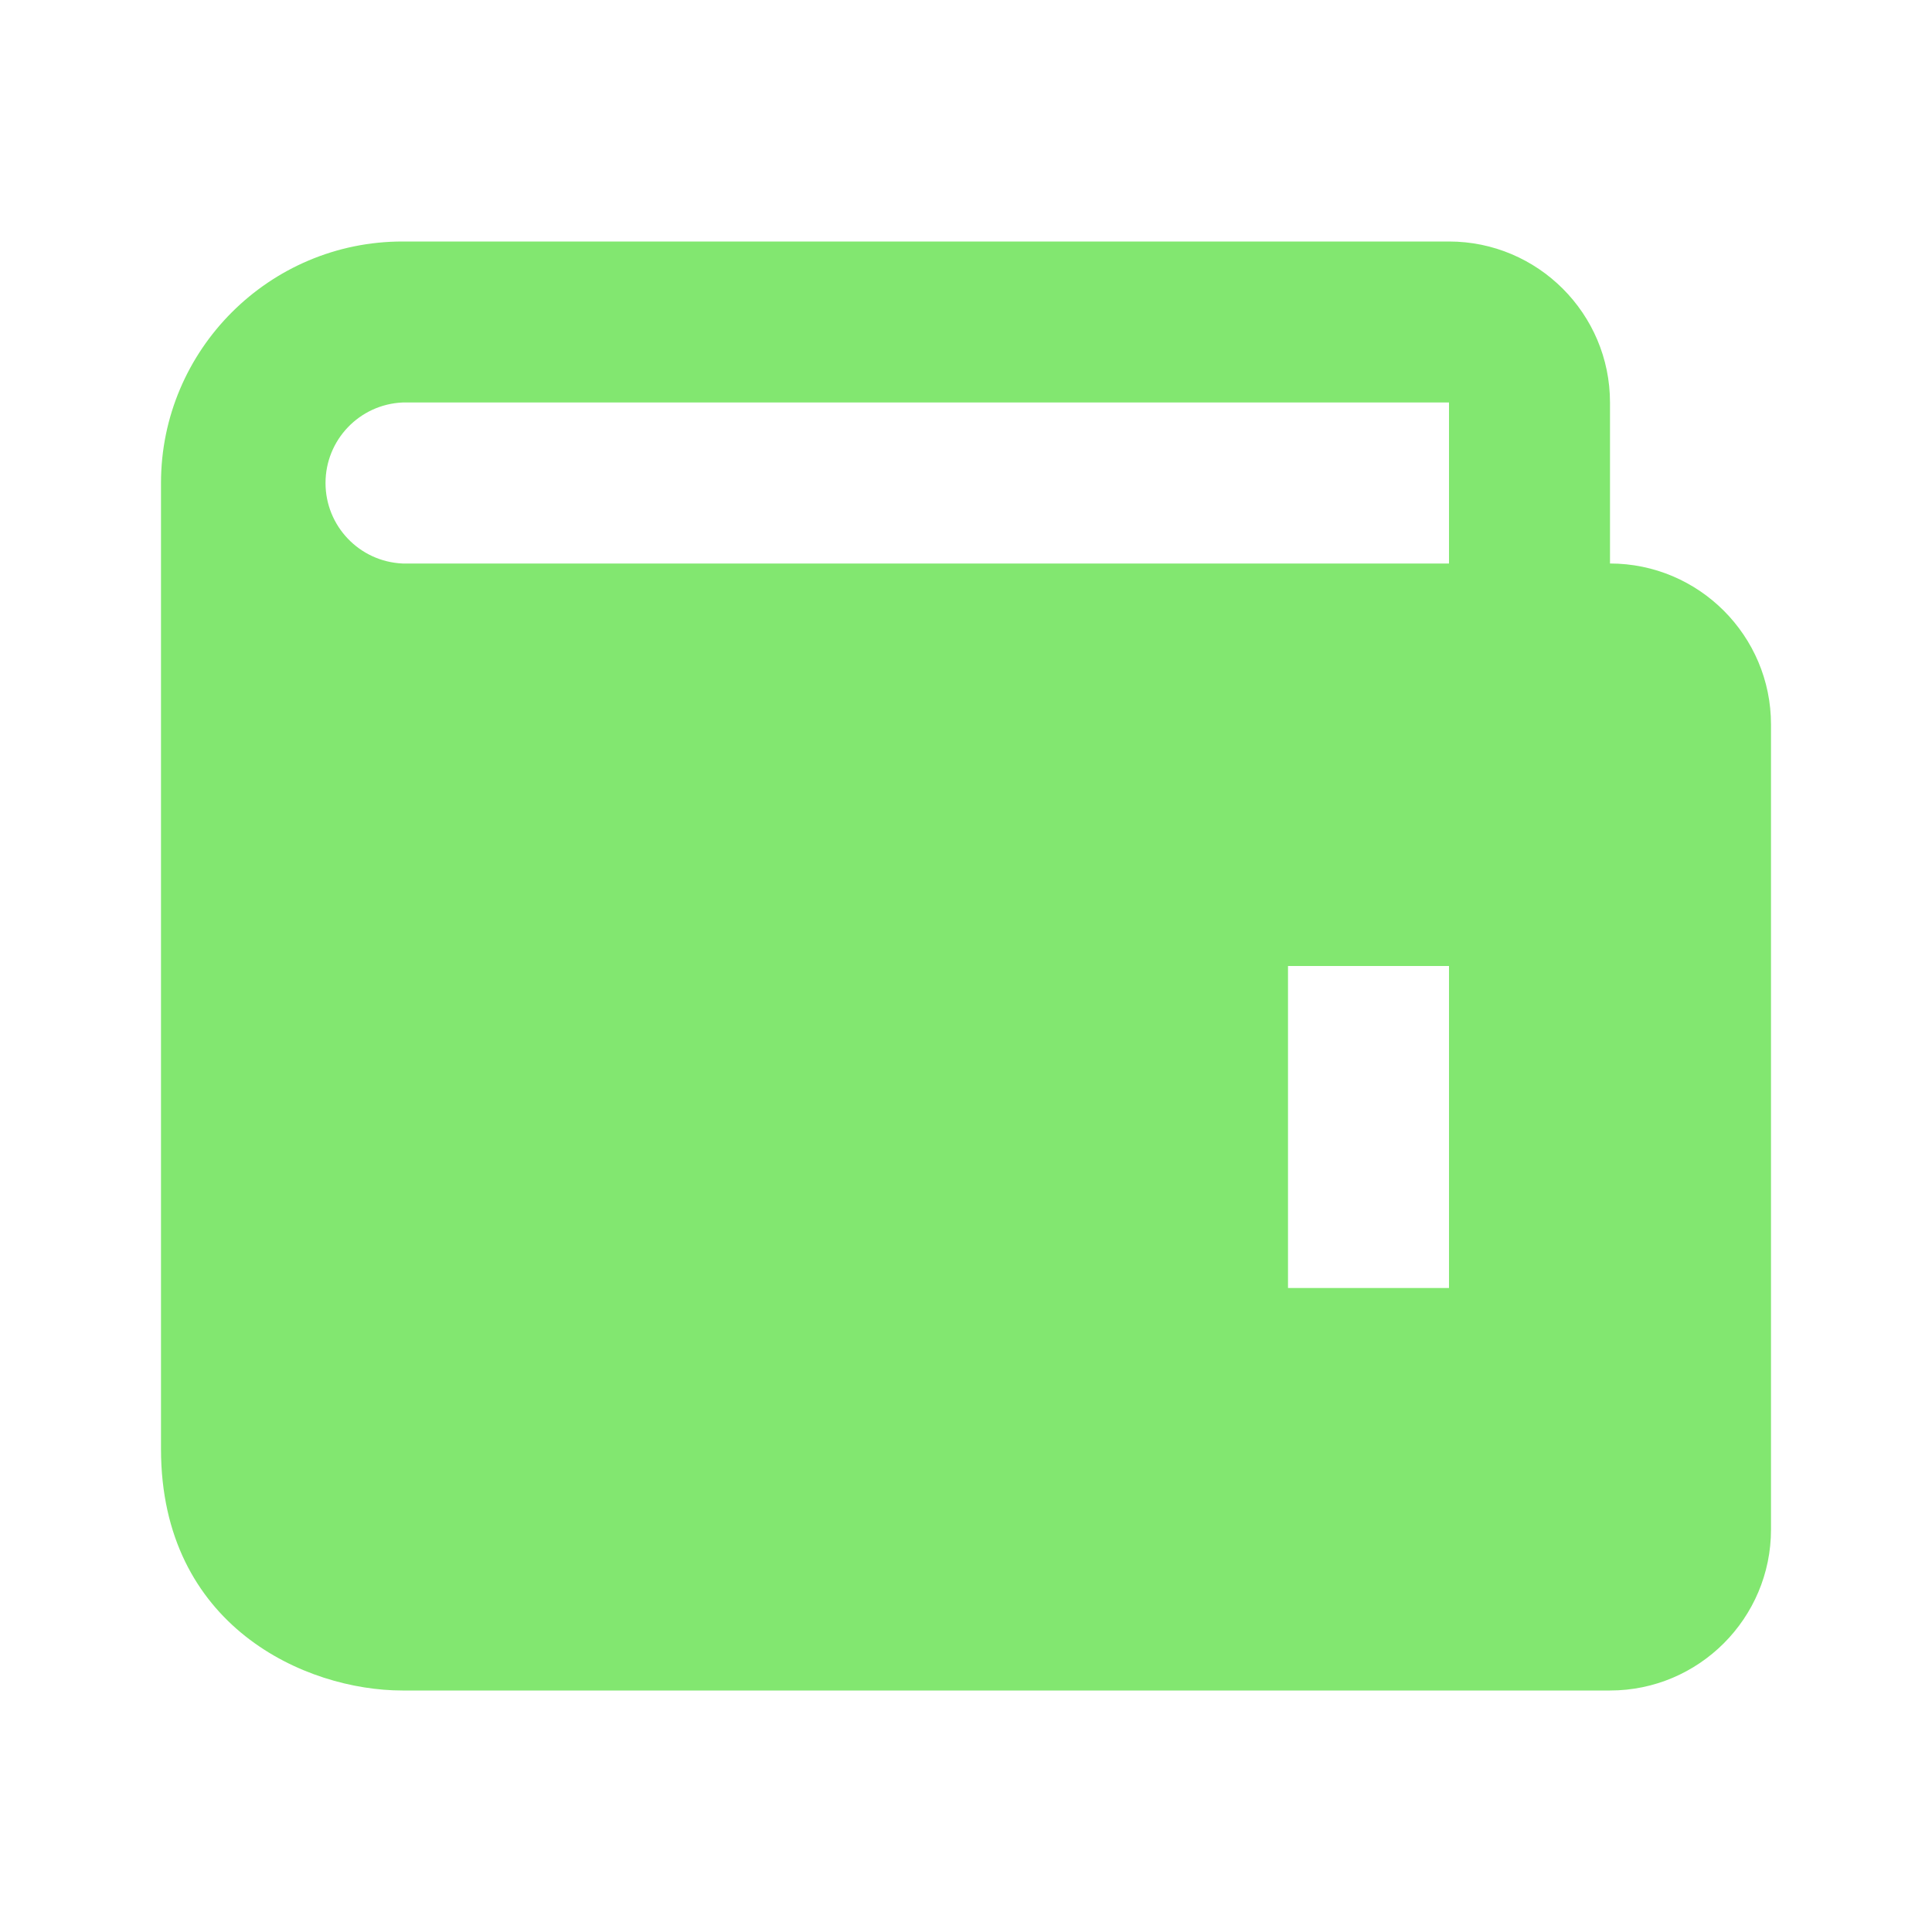
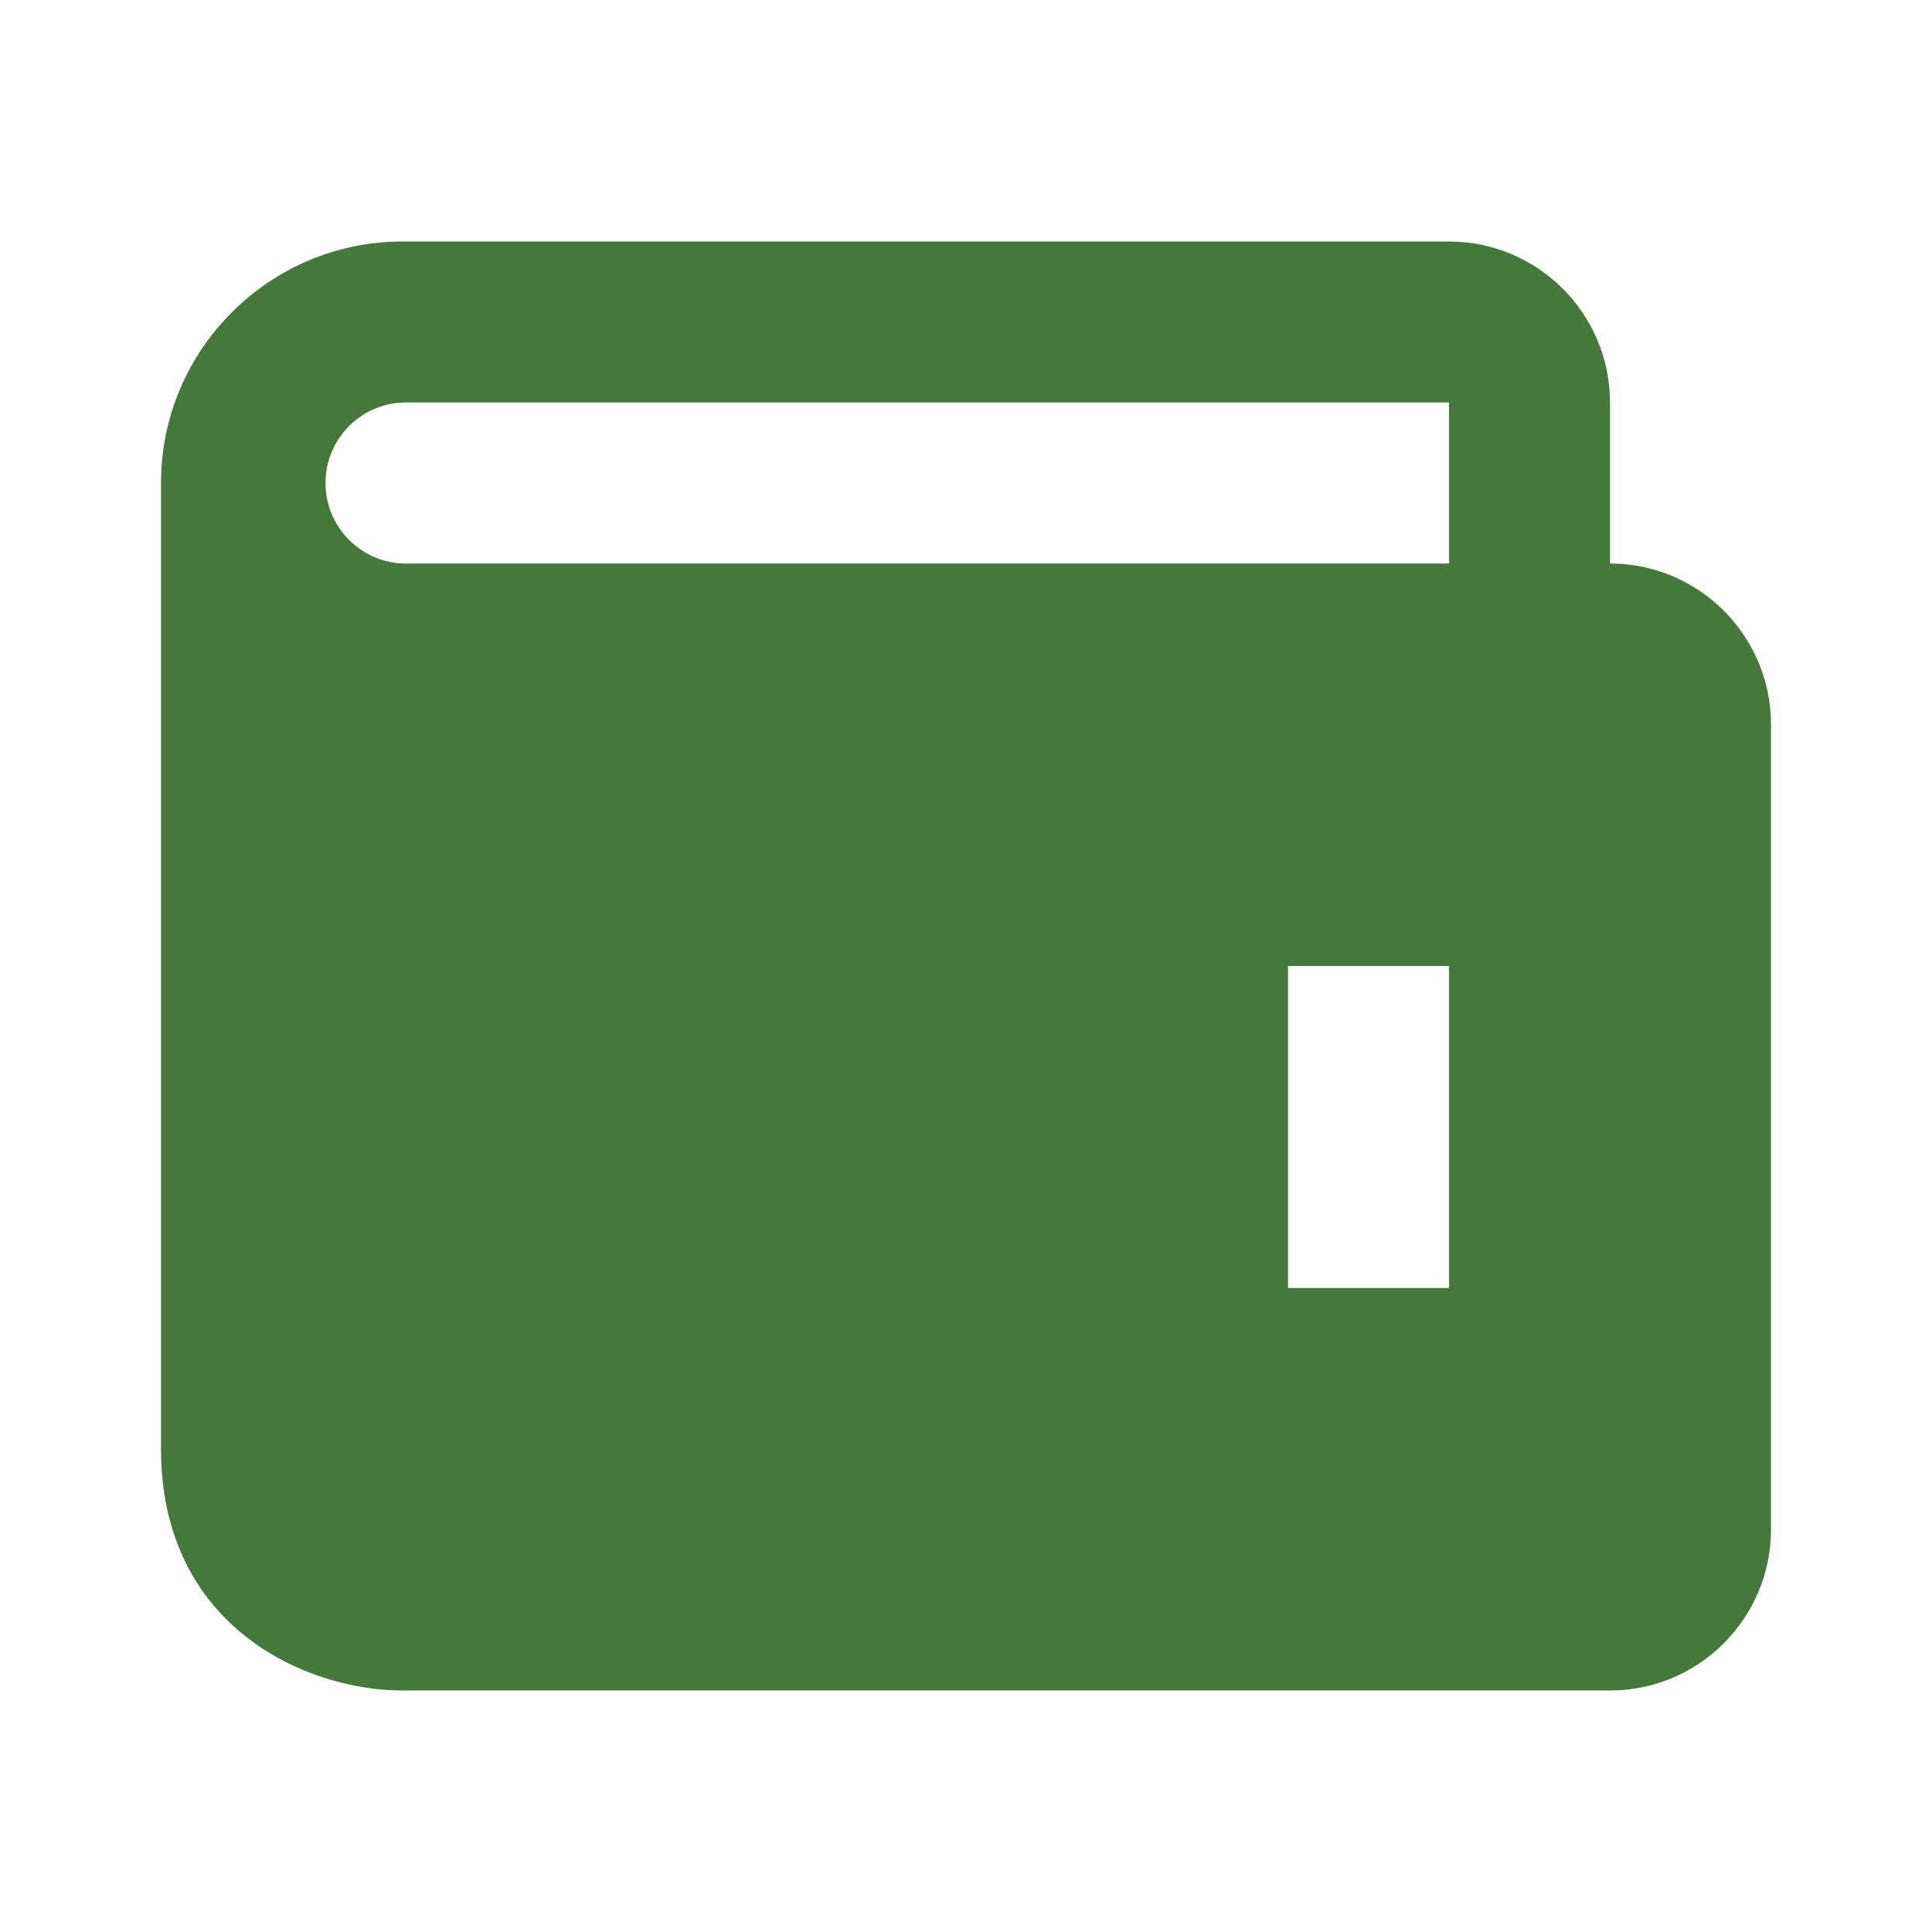
- <svg xmlns="http://www.w3.org/2000/svg" style="fill:#82e770" width="24" height="24">
+ <svg xmlns="http://www.w3.org/2000/svg" style="fill:#45793b" width="24" height="24">
  <path d="M20 7V5c0-1.103-.897-2-2-2H5C3.346 3 2 4.346 2 6v12c0 2.201 1.794 3 3 3h15c1.103 0 2-.897 2-2V9c0-1.103-.897-2-2-2zm-2 9h-2v-4h2v4zM5 7a1.001 1.001 0 0 1 0-2h13v2H5z" />
</svg>
